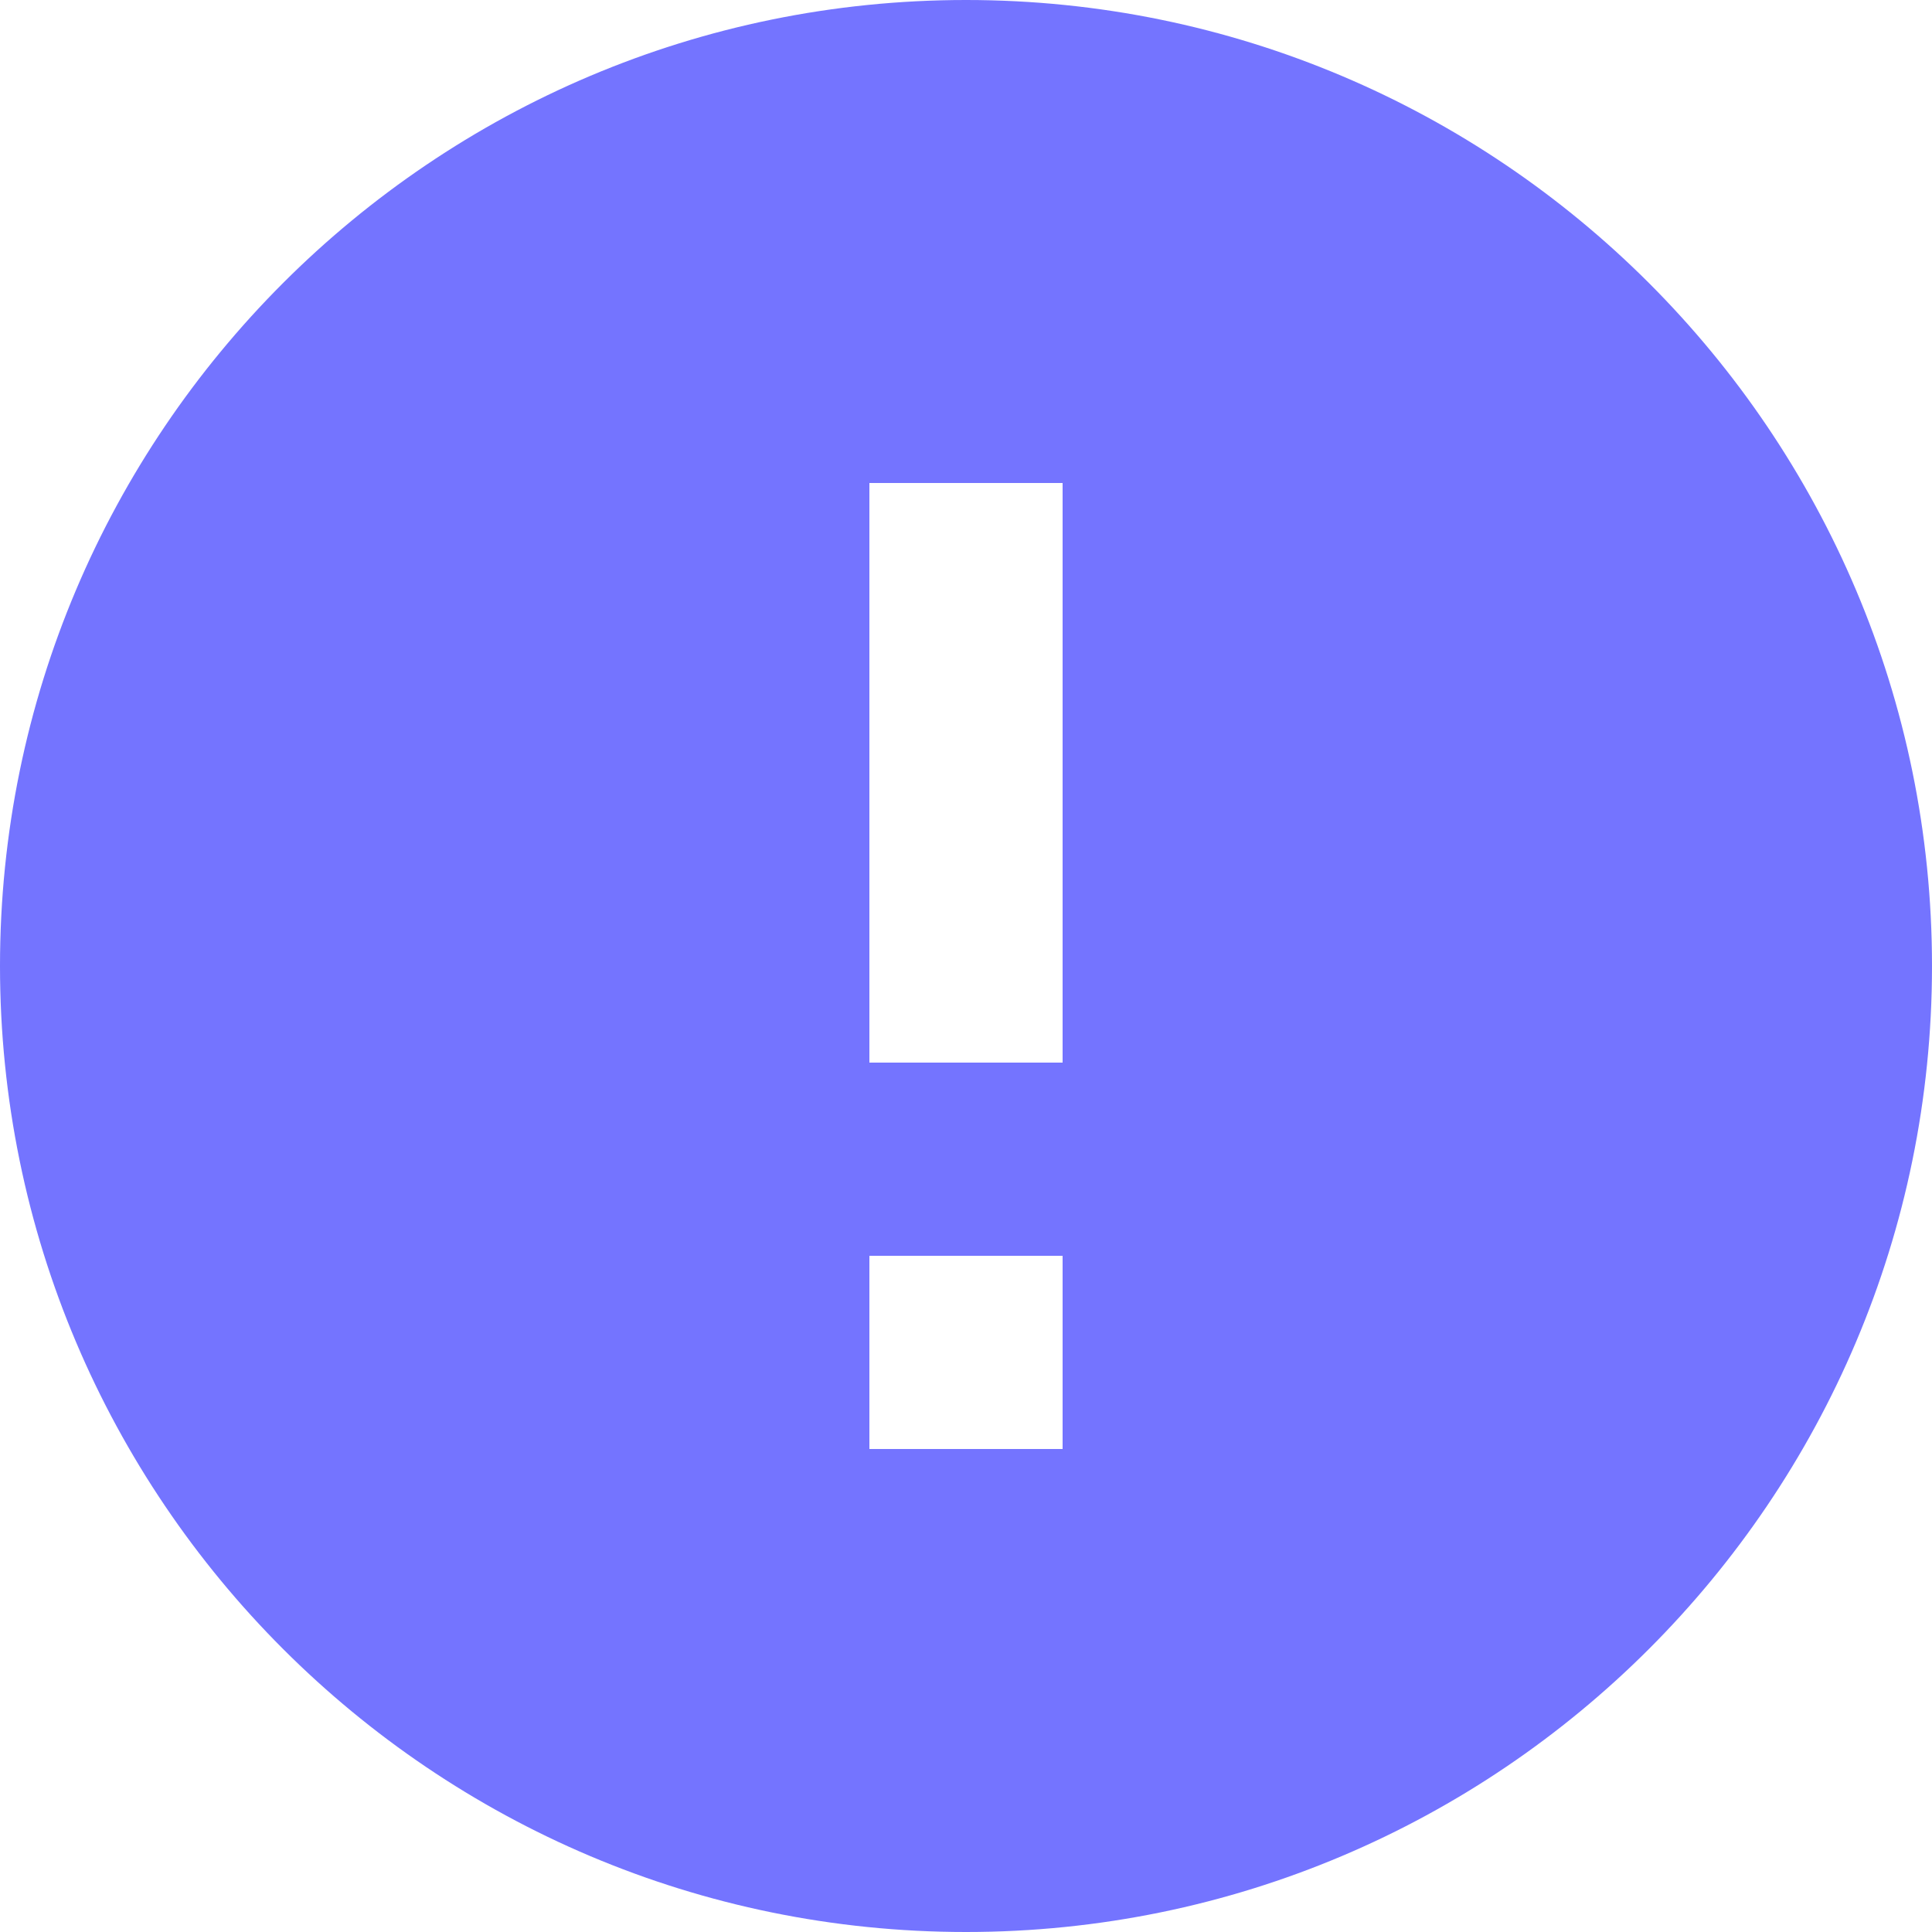
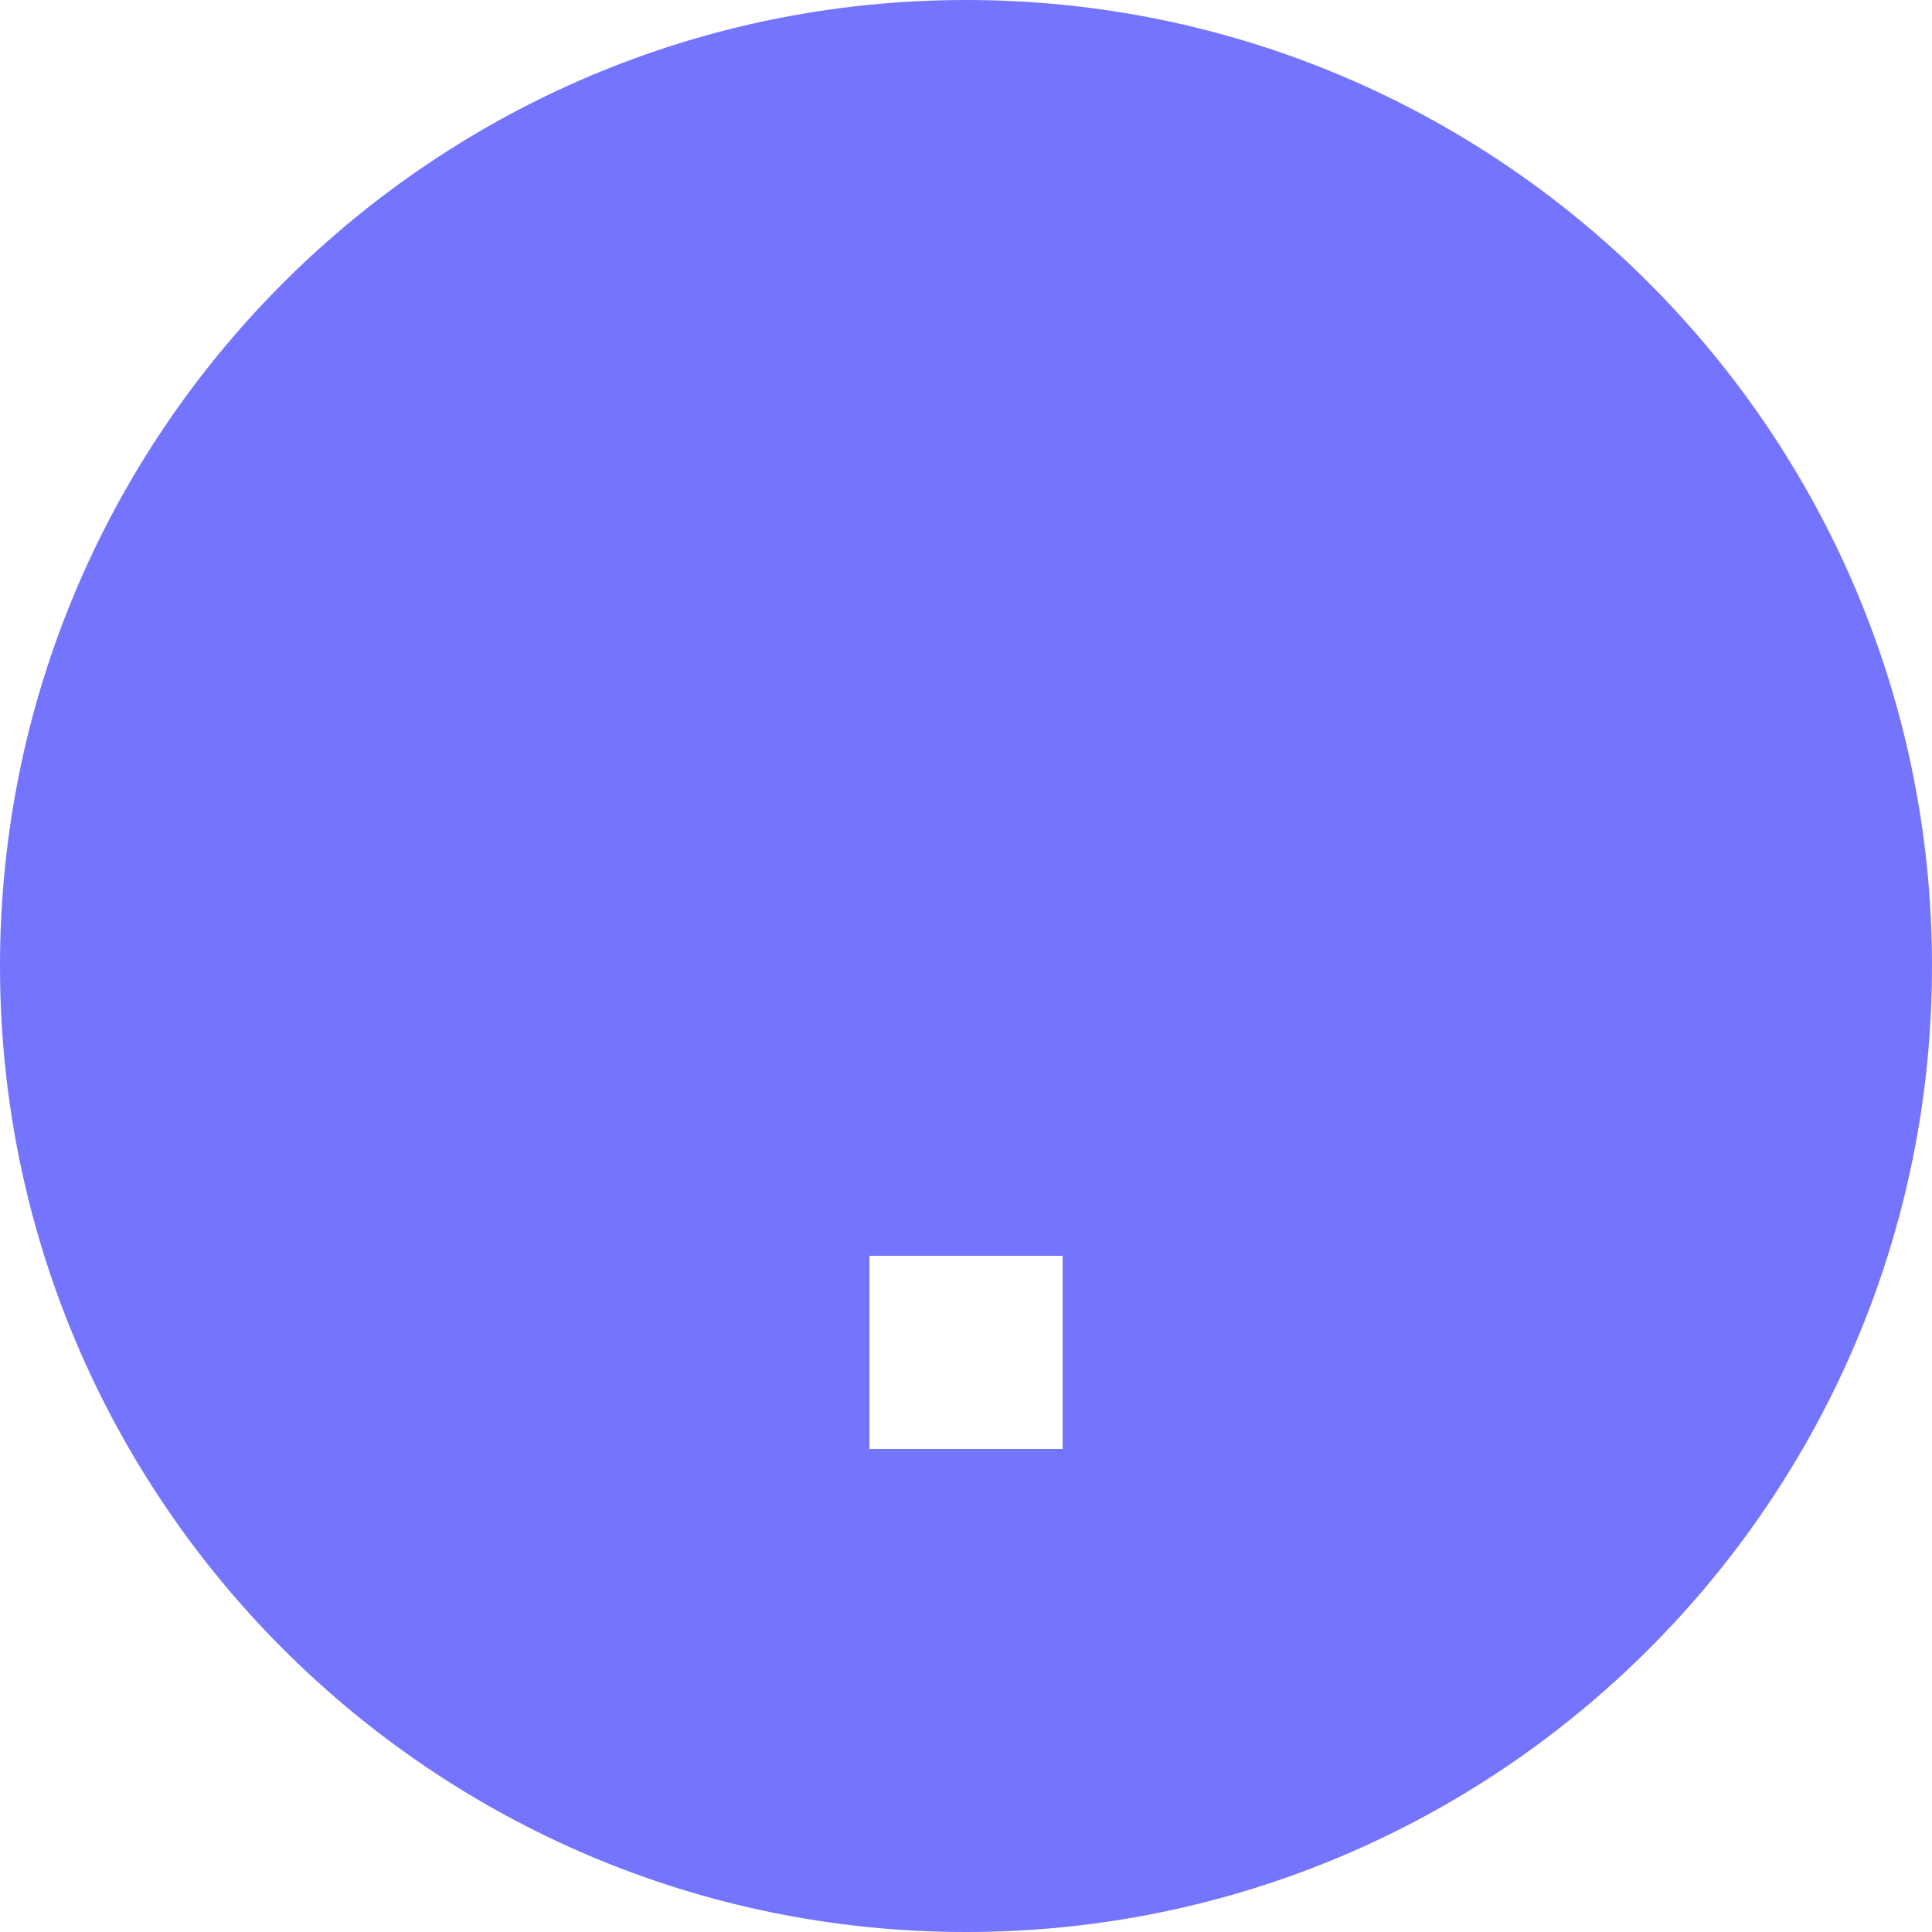
<svg xmlns="http://www.w3.org/2000/svg" width="14" height="14" viewBox="0 0 14 14" fill="none">
-   <path fill-rule="evenodd" clip-rule="evenodd" d="M7 0C3.136 0 0 3.136 0 7C0 10.864 3.136 14 7 14C10.864 14 14 10.864 14 7C14 3.136 10.864 0 7 0ZM6.3 10.5V9.1H7.7V10.5H6.3ZM6.3 3.5V7.7H7.7V3.5H6.3Z" fill="#7474FF" />
+   <path fillRule="evenodd" clipRule="evenodd" d="M7 0C3.136 0 0 3.136 0 7C0 10.864 3.136 14 7 14C10.864 14 14 10.864 14 7C14 3.136 10.864 0 7 0ZM6.3 10.5V9.1H7.7V10.5H6.3ZM6.3 3.5V7.7H7.7V3.5H6.3Z" fill="#7474FF" />
</svg>
